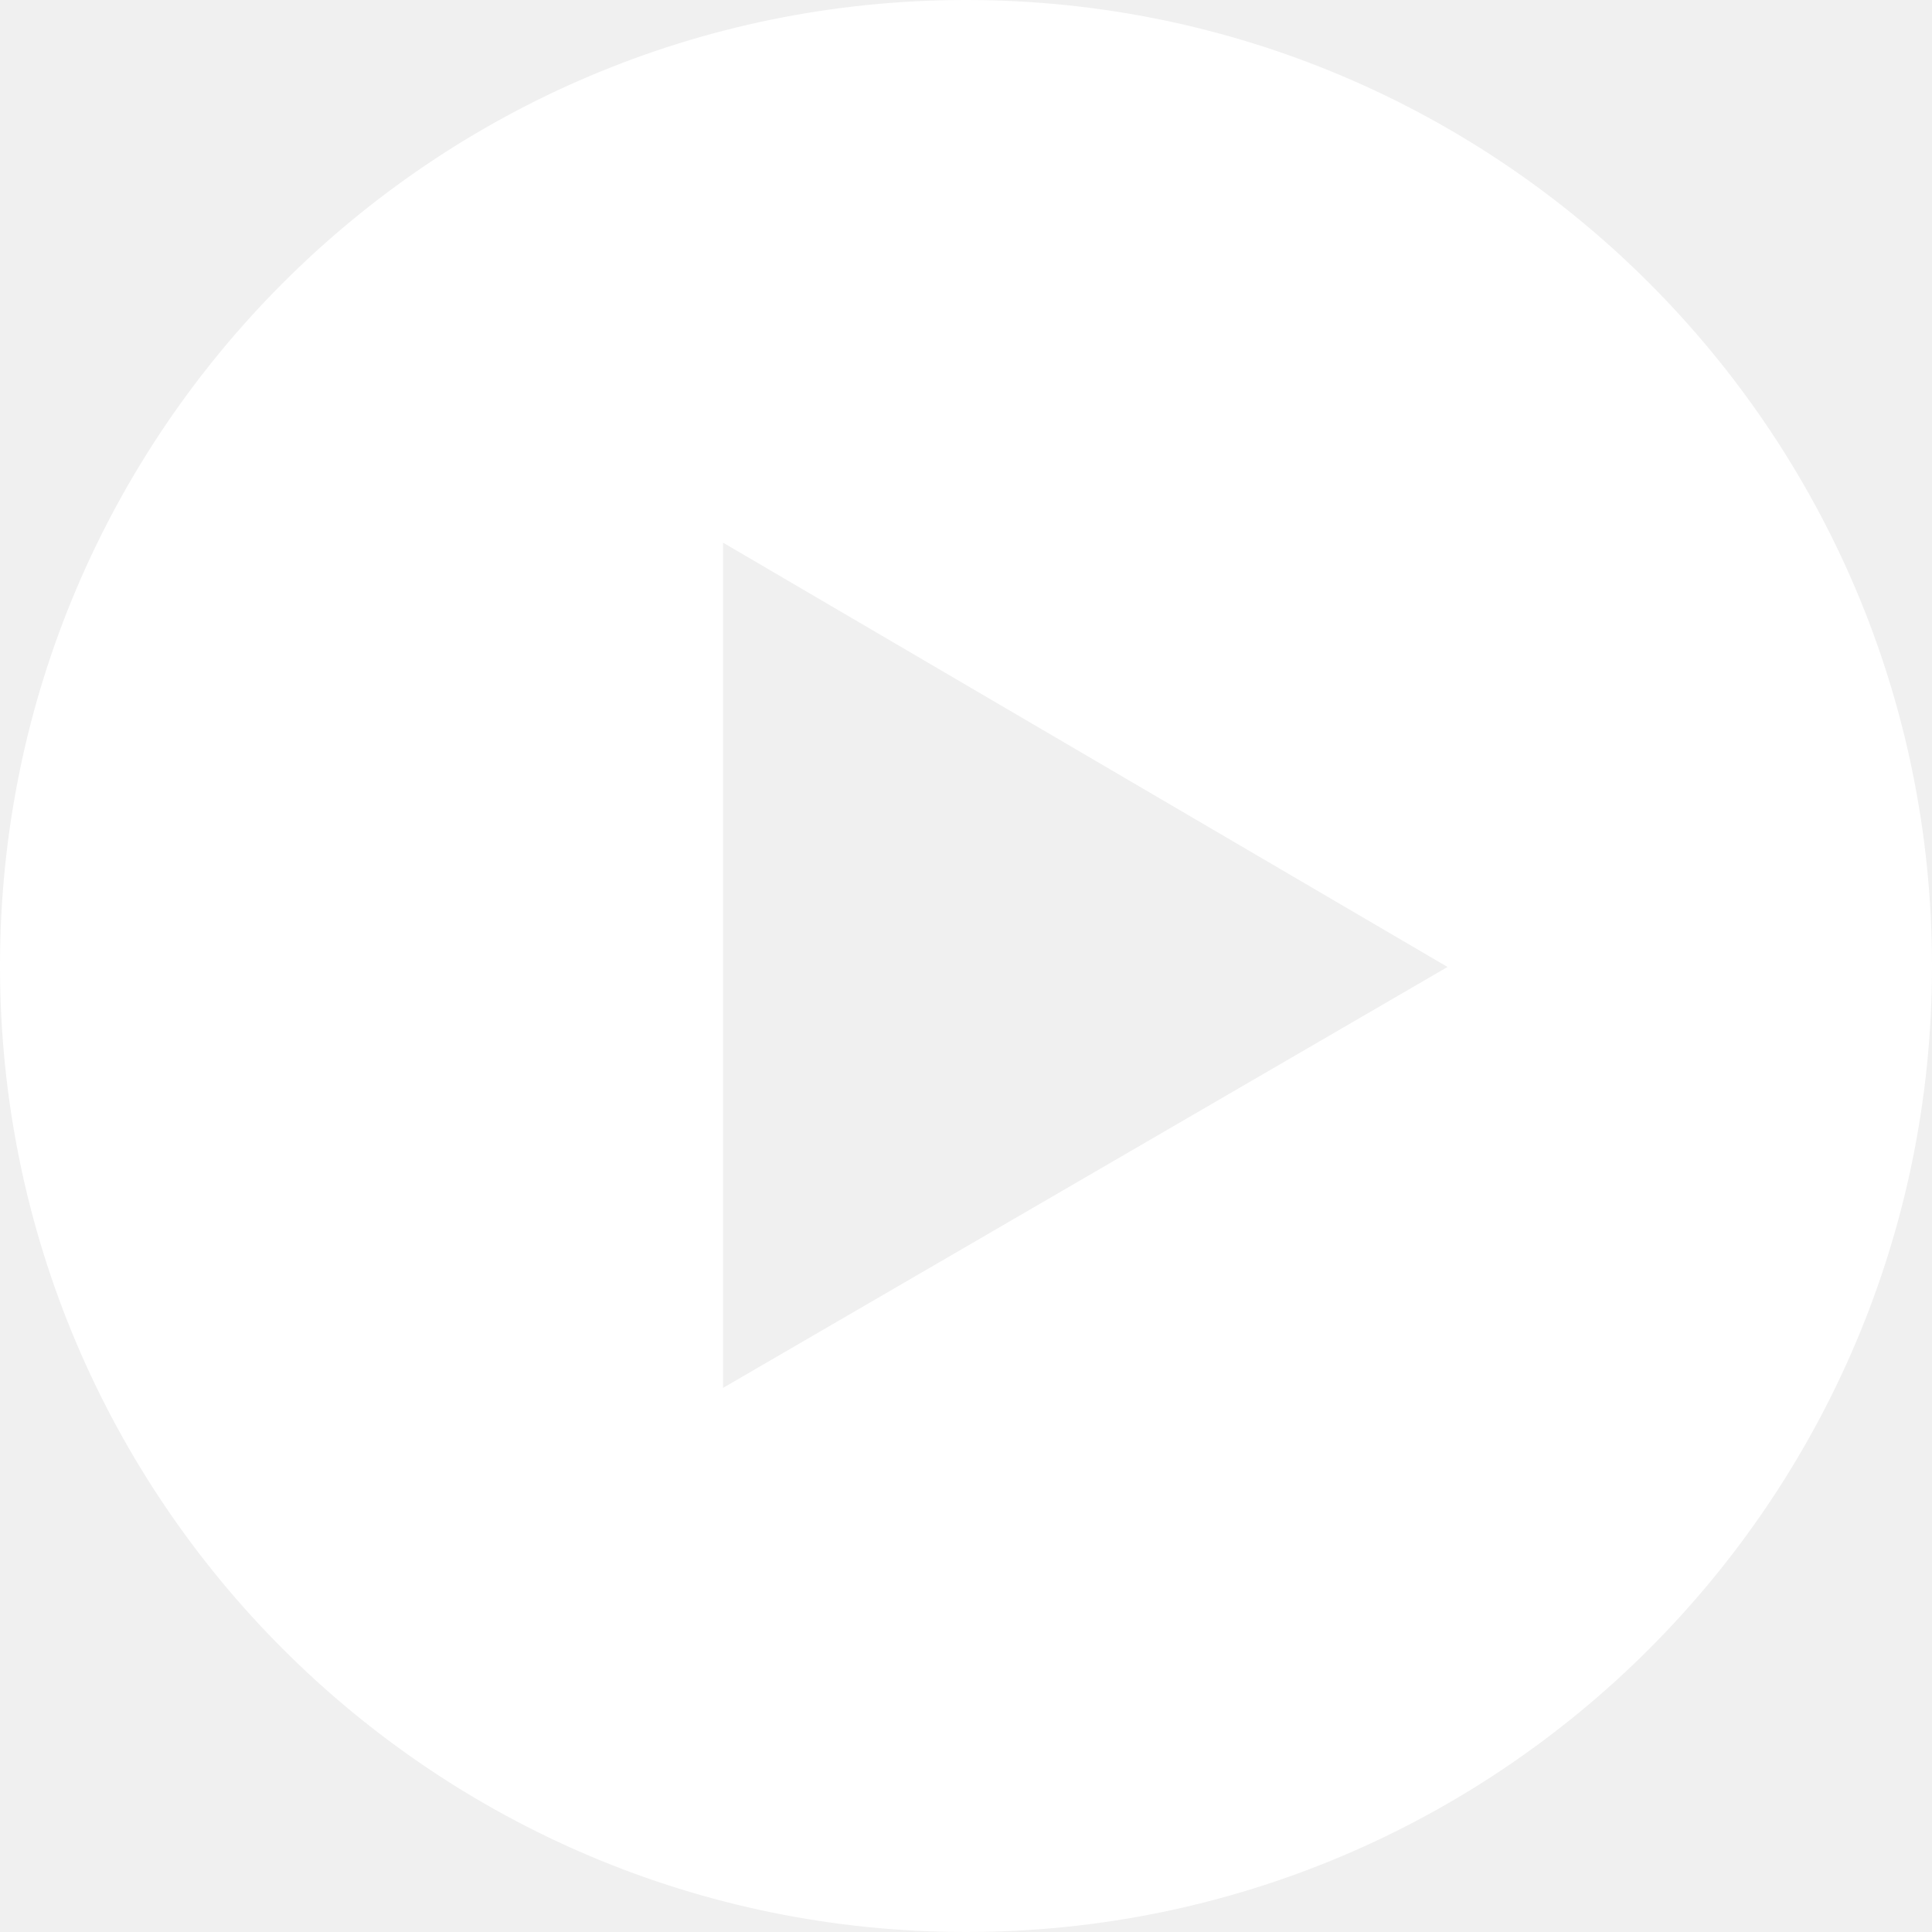
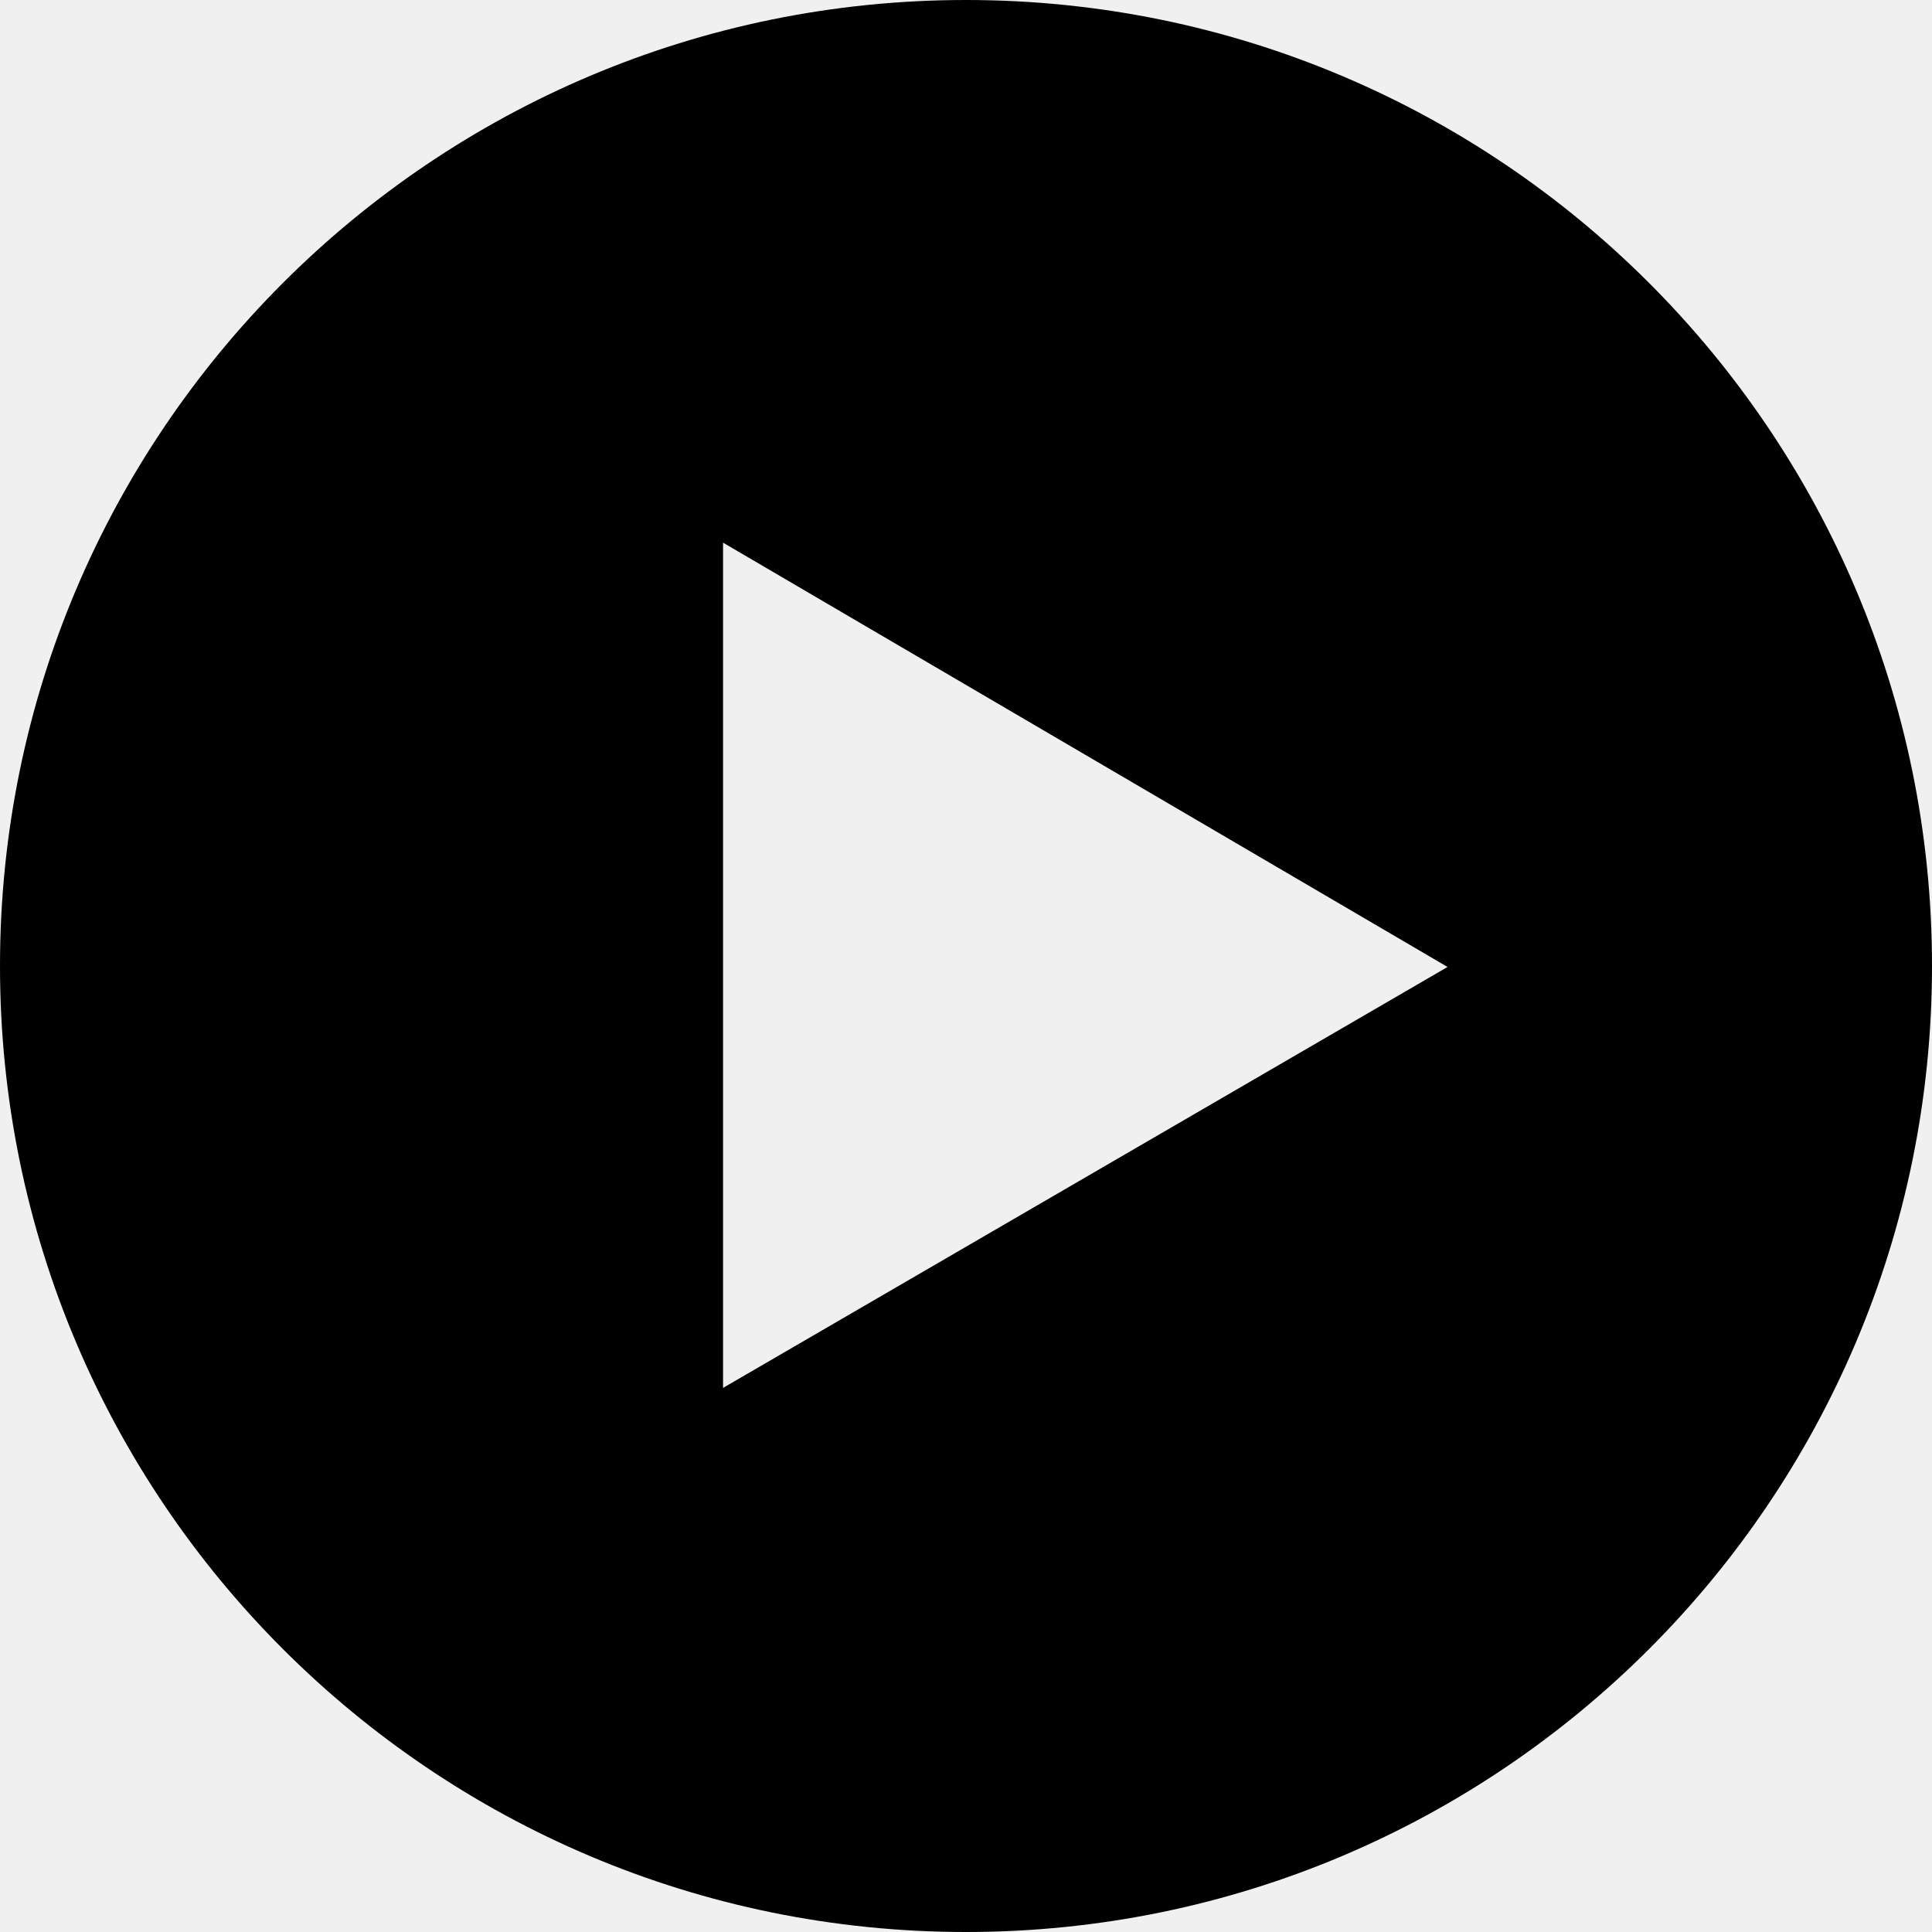
<svg xmlns="http://www.w3.org/2000/svg" t="1769046237782" class="icon" viewBox="0 0 1024 1024" version="1.1" p-id="2664" width="256" height="256">
-   <path d="M512 1024A512 512 0 1 1 512 0a512 512 0 0 1 0 1024zM383.232 287.616v448l384-223.104-384-224.896z" fill="#fff" p-id="2665" />
+   <path d="M512 1024A512 512 0 1 1 512 0a512 512 0 0 1 0 1024zM383.232 287.616v448l384-223.104-384-224.896z" fill="#000" p-id="2665" />
</svg>
